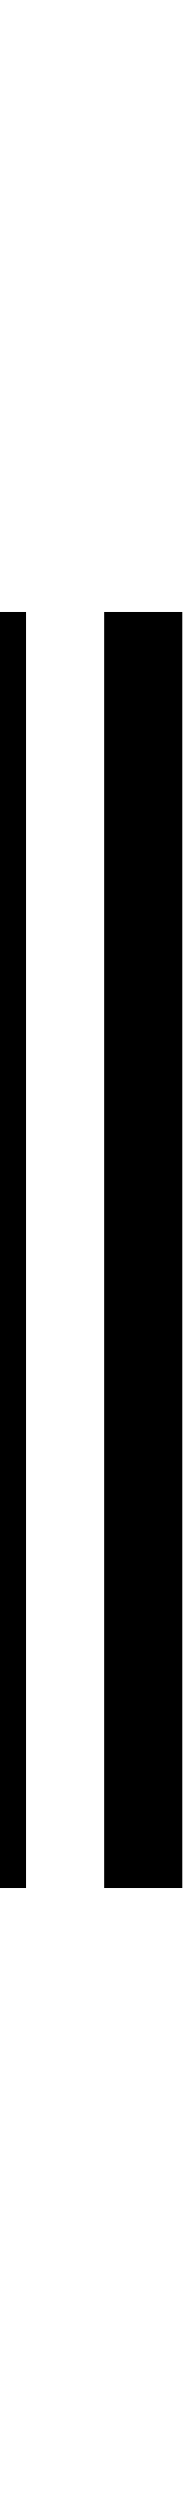
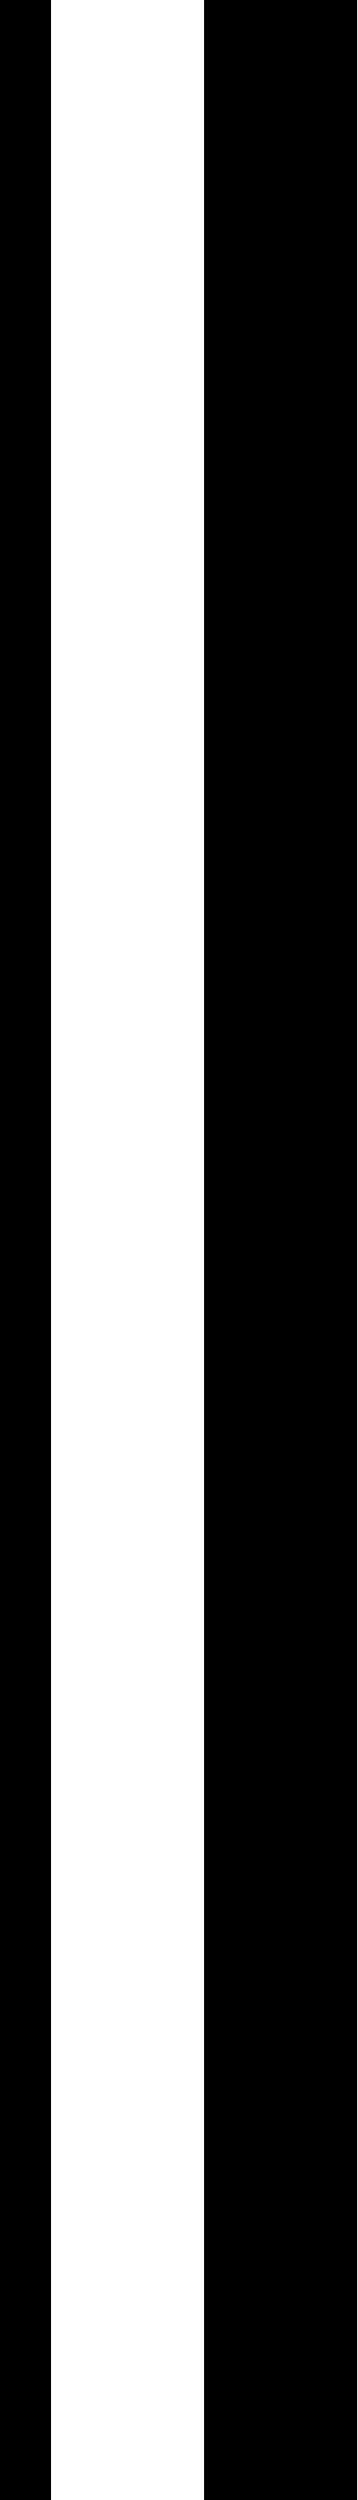
- <svg xmlns="http://www.w3.org/2000/svg" id="Layer_1" data-name="Layer 1" viewBox="0 0 14 192">
+ <svg xmlns="http://www.w3.org/2000/svg" id="Layer_1" data-name="Layer 1" viewBox="0 0 14 98">
  <defs>
    <style>.cls-1,.cls-2{fill:none;stroke:#000;stroke-miterlimit:10;}.cls-1{stroke-width:2px;}.cls-2{stroke-width:6px;}</style>
  </defs>
-   <line class="cls-1" x1="1" y1="47" x2="1" y2="145" />
-   <line class="cls-2" x1="11" y1="47" x2="11" y2="145" />
+   <line class="cls-1" x1="1" x2="1" y2="98" />
+   <line class="cls-2" x1="11" x2="11" y2="98" />
</svg>
